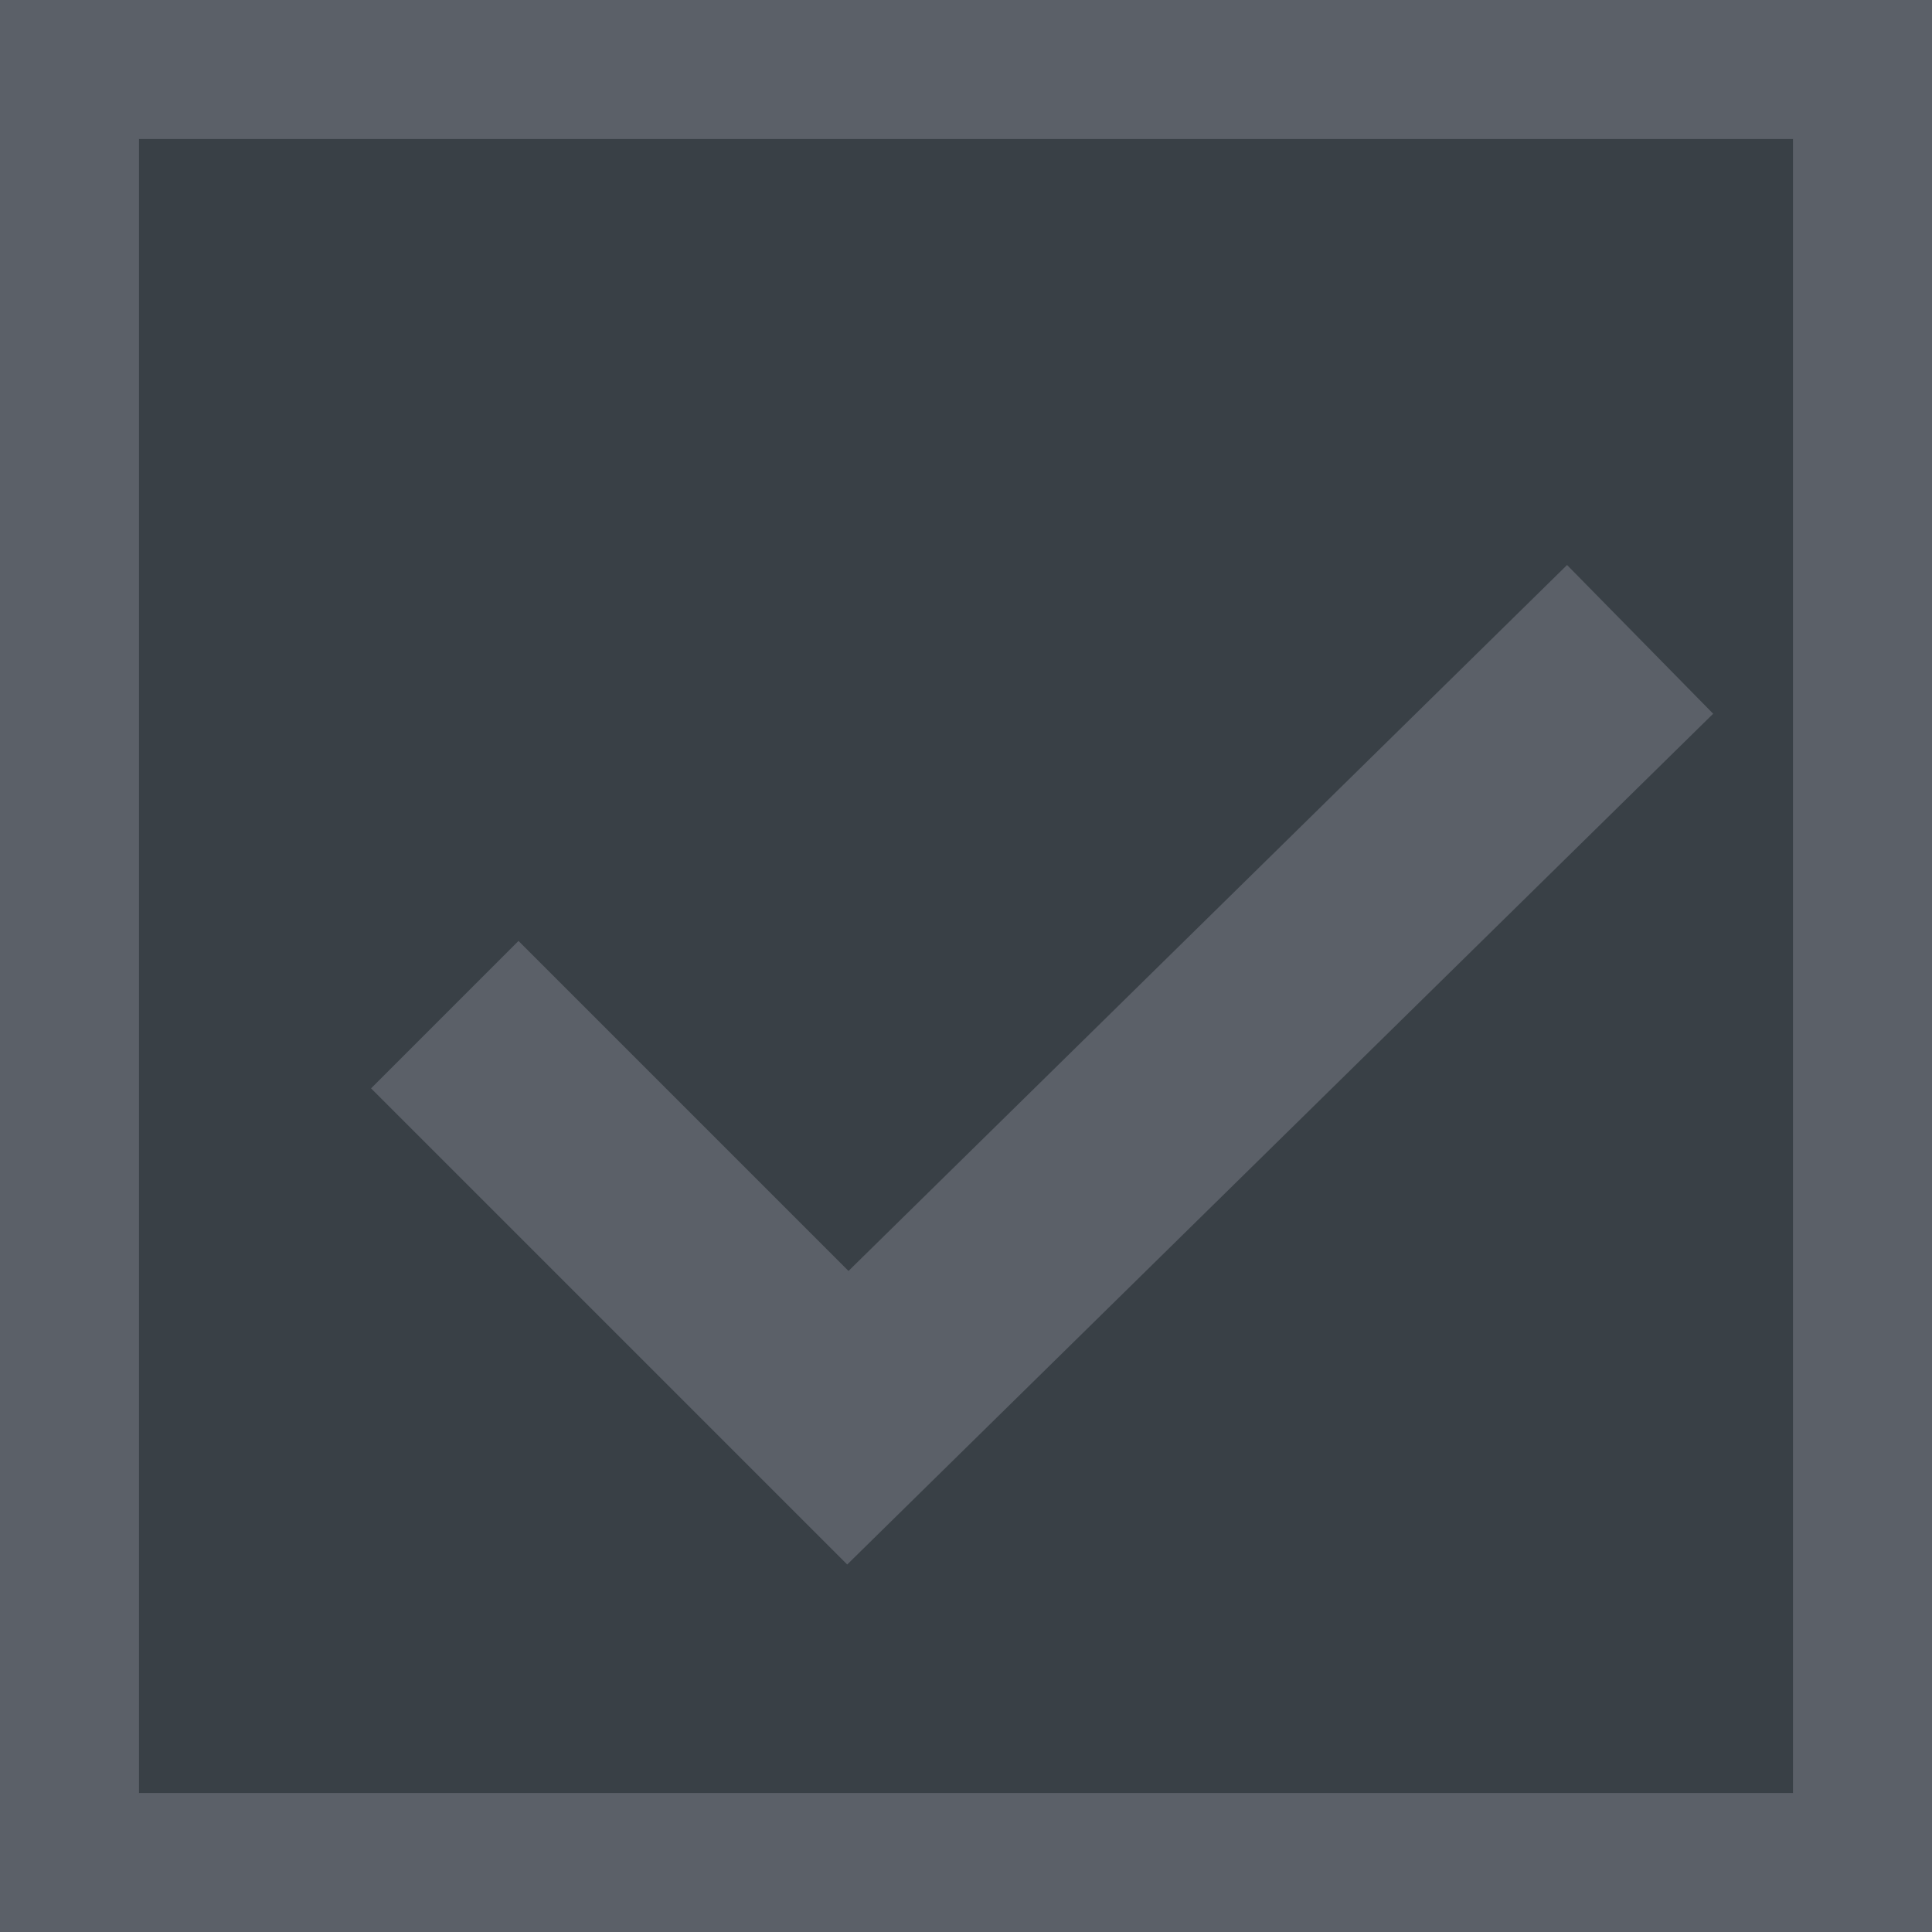
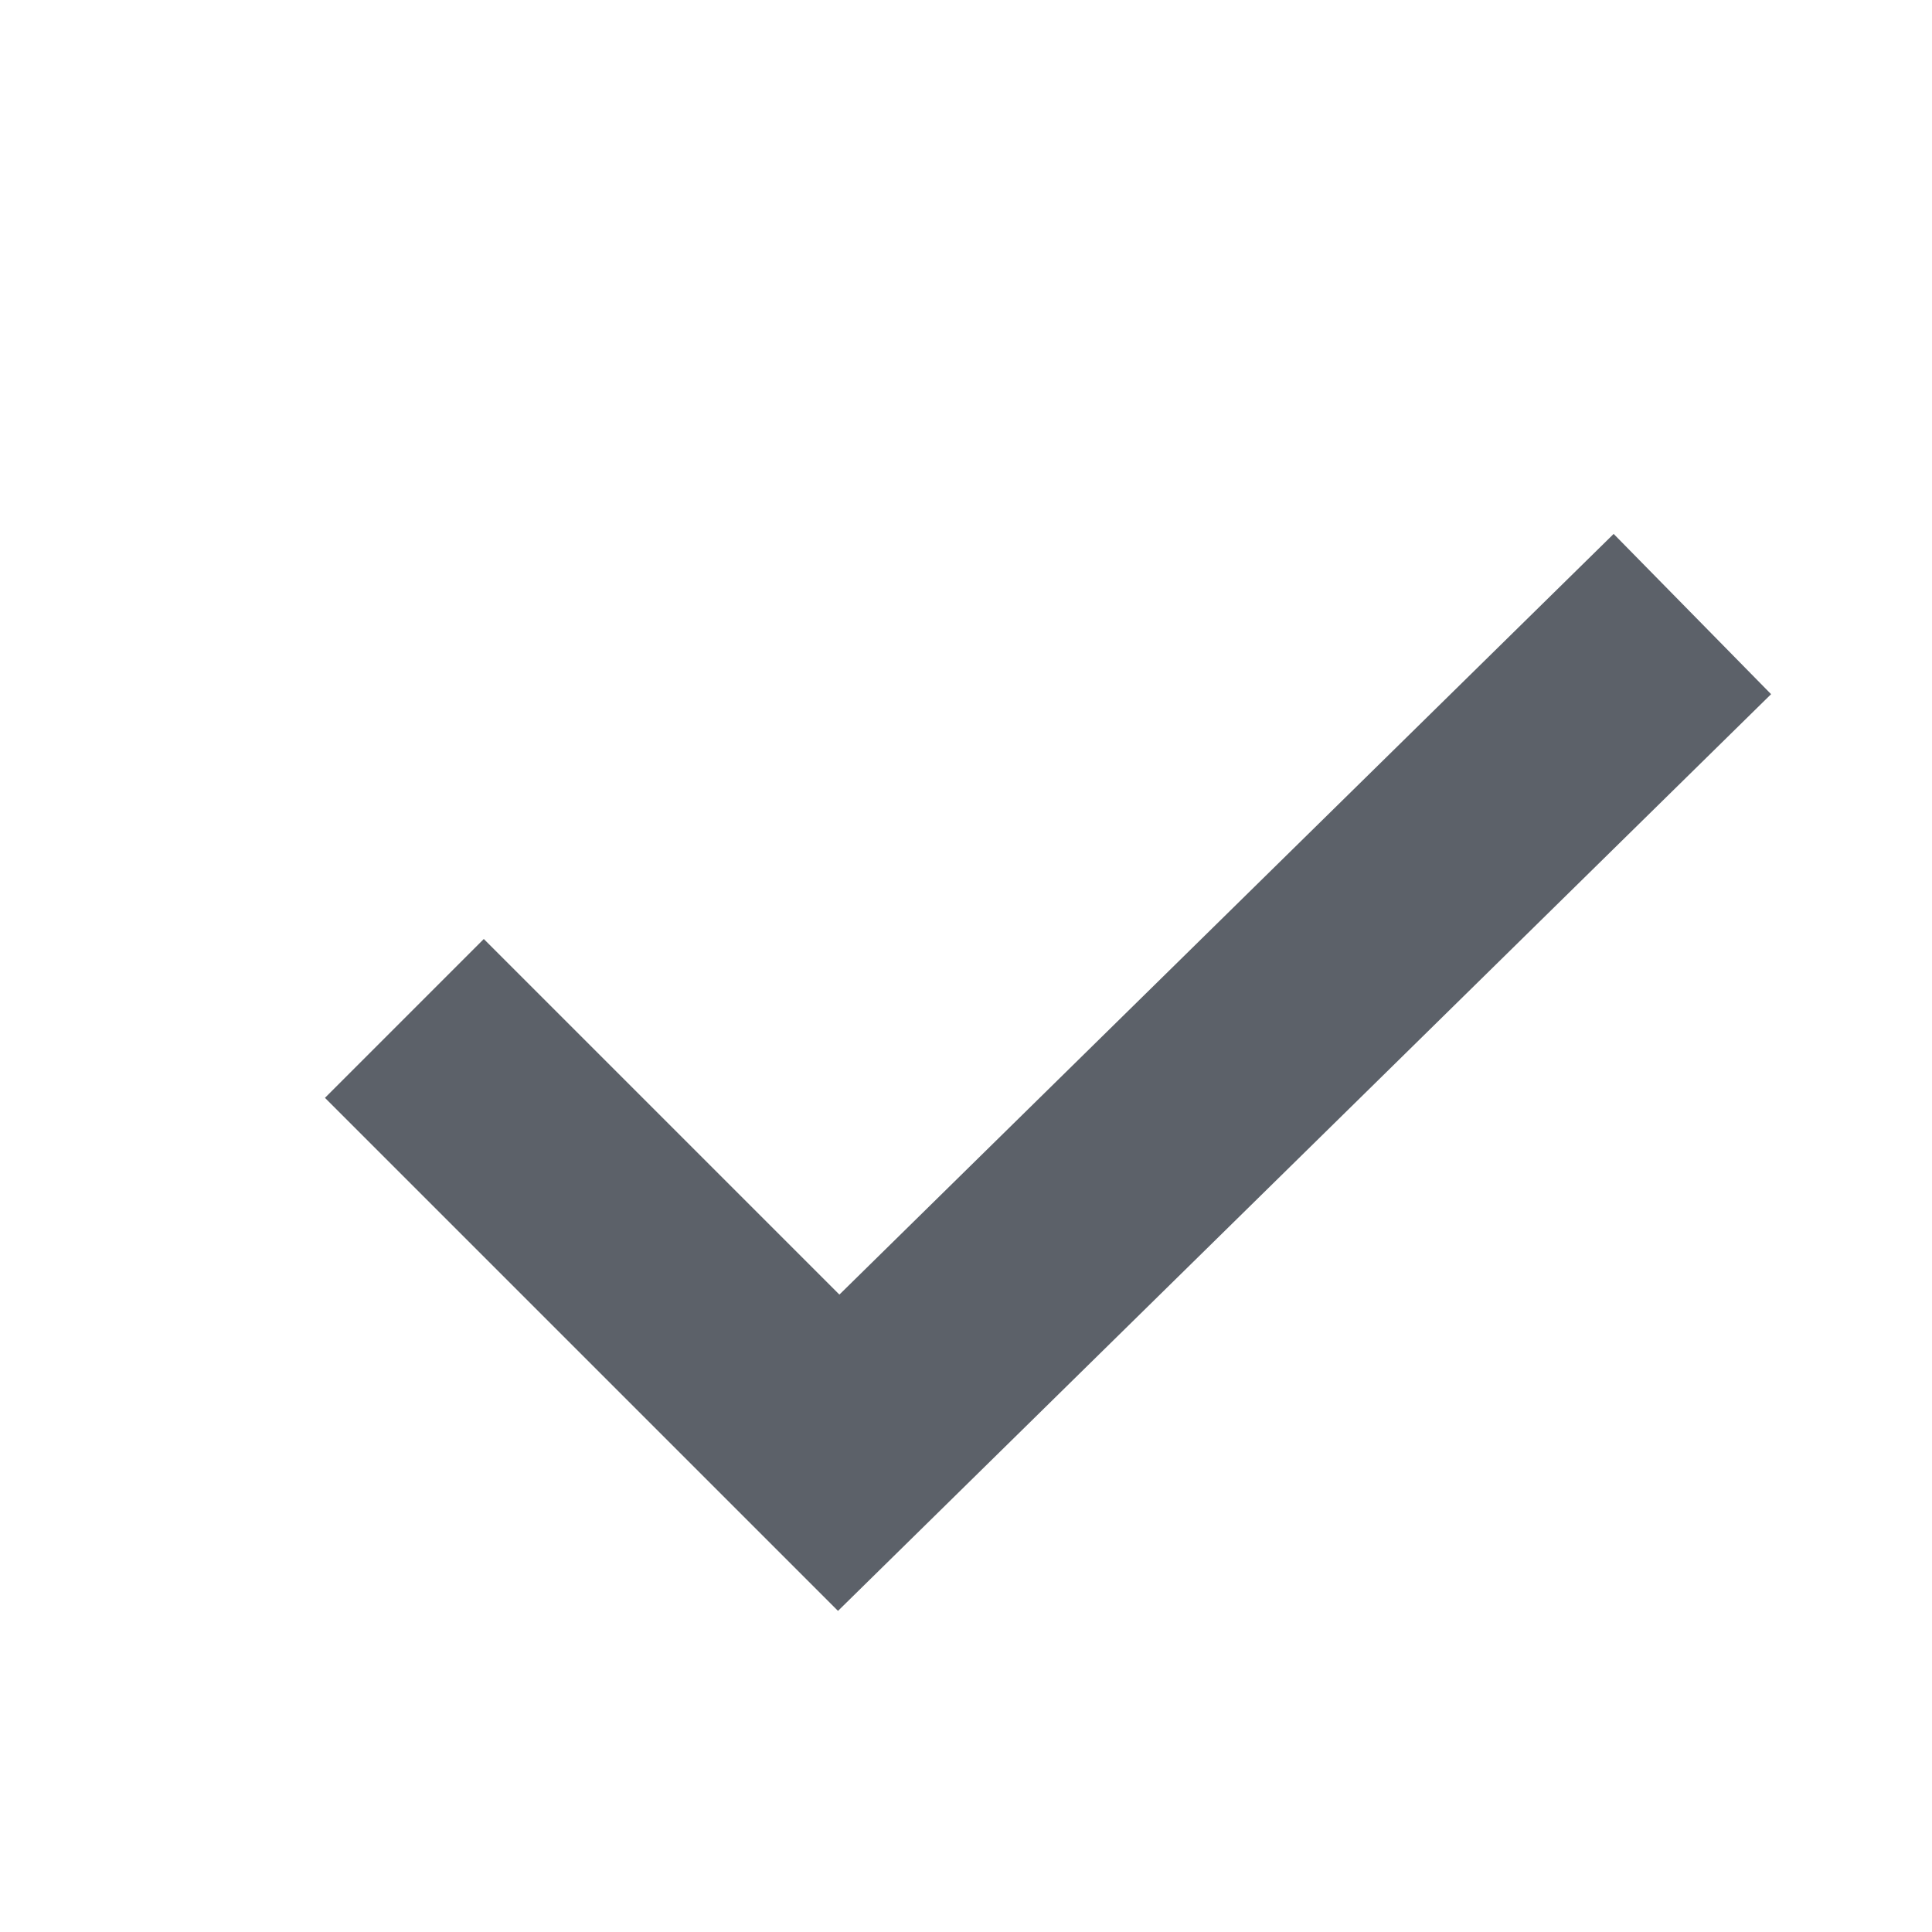
- <svg xmlns="http://www.w3.org/2000/svg" version="1.1" id="Layer_1" x="0px" y="0px" viewBox="0 0 13.9 13.9" style="enable-background:new 0 0 13.9 13.9;" xml:space="preserve">
+ <svg xmlns="http://www.w3.org/2000/svg" version="1.1" id="Layer_1" x="0px" y="0px" viewBox="0 0 12.9 12.9" style="enable-background:new 0 0 12.9 12.9;" xml:space="preserve">
  <style type="text/css">
- 	.st0{fill:#394046;stroke:#5B6068;stroke-miterlimit:10;}
- 	.st1{fill:none;stroke:#5B6068;stroke-width:1.5;stroke-miterlimit:10;}
- 	.st2{display:none;fill:#E7E8EA;}
+ 	.st0{display:none;fill:#394046;}
+ 	.st1{fill:none;stroke:#5C6169;stroke-width:1.5;stroke-miterlimit:10;}
+ 	.st2{display:none;fill:#5C6169;}
</style>
-   <rect x="0.5" y="0.5" class="st0" width="12.9" height="12.9" />
-   <polyline class="st1" points="3.2,7.3 6.1,10.2 11.8,4.6 " />
-   <rect x="3.4" y="3.4" class="st2" width="7" height="7" />
+   <rect class="st0" width="12.9" height="12.9" />
+   <polyline class="st1" points="2.7,6.8 5.6,9.7 11.3,4.1 " />
+   <rect x="3" y="3" class="st2" width="7" height="7" />
</svg>
